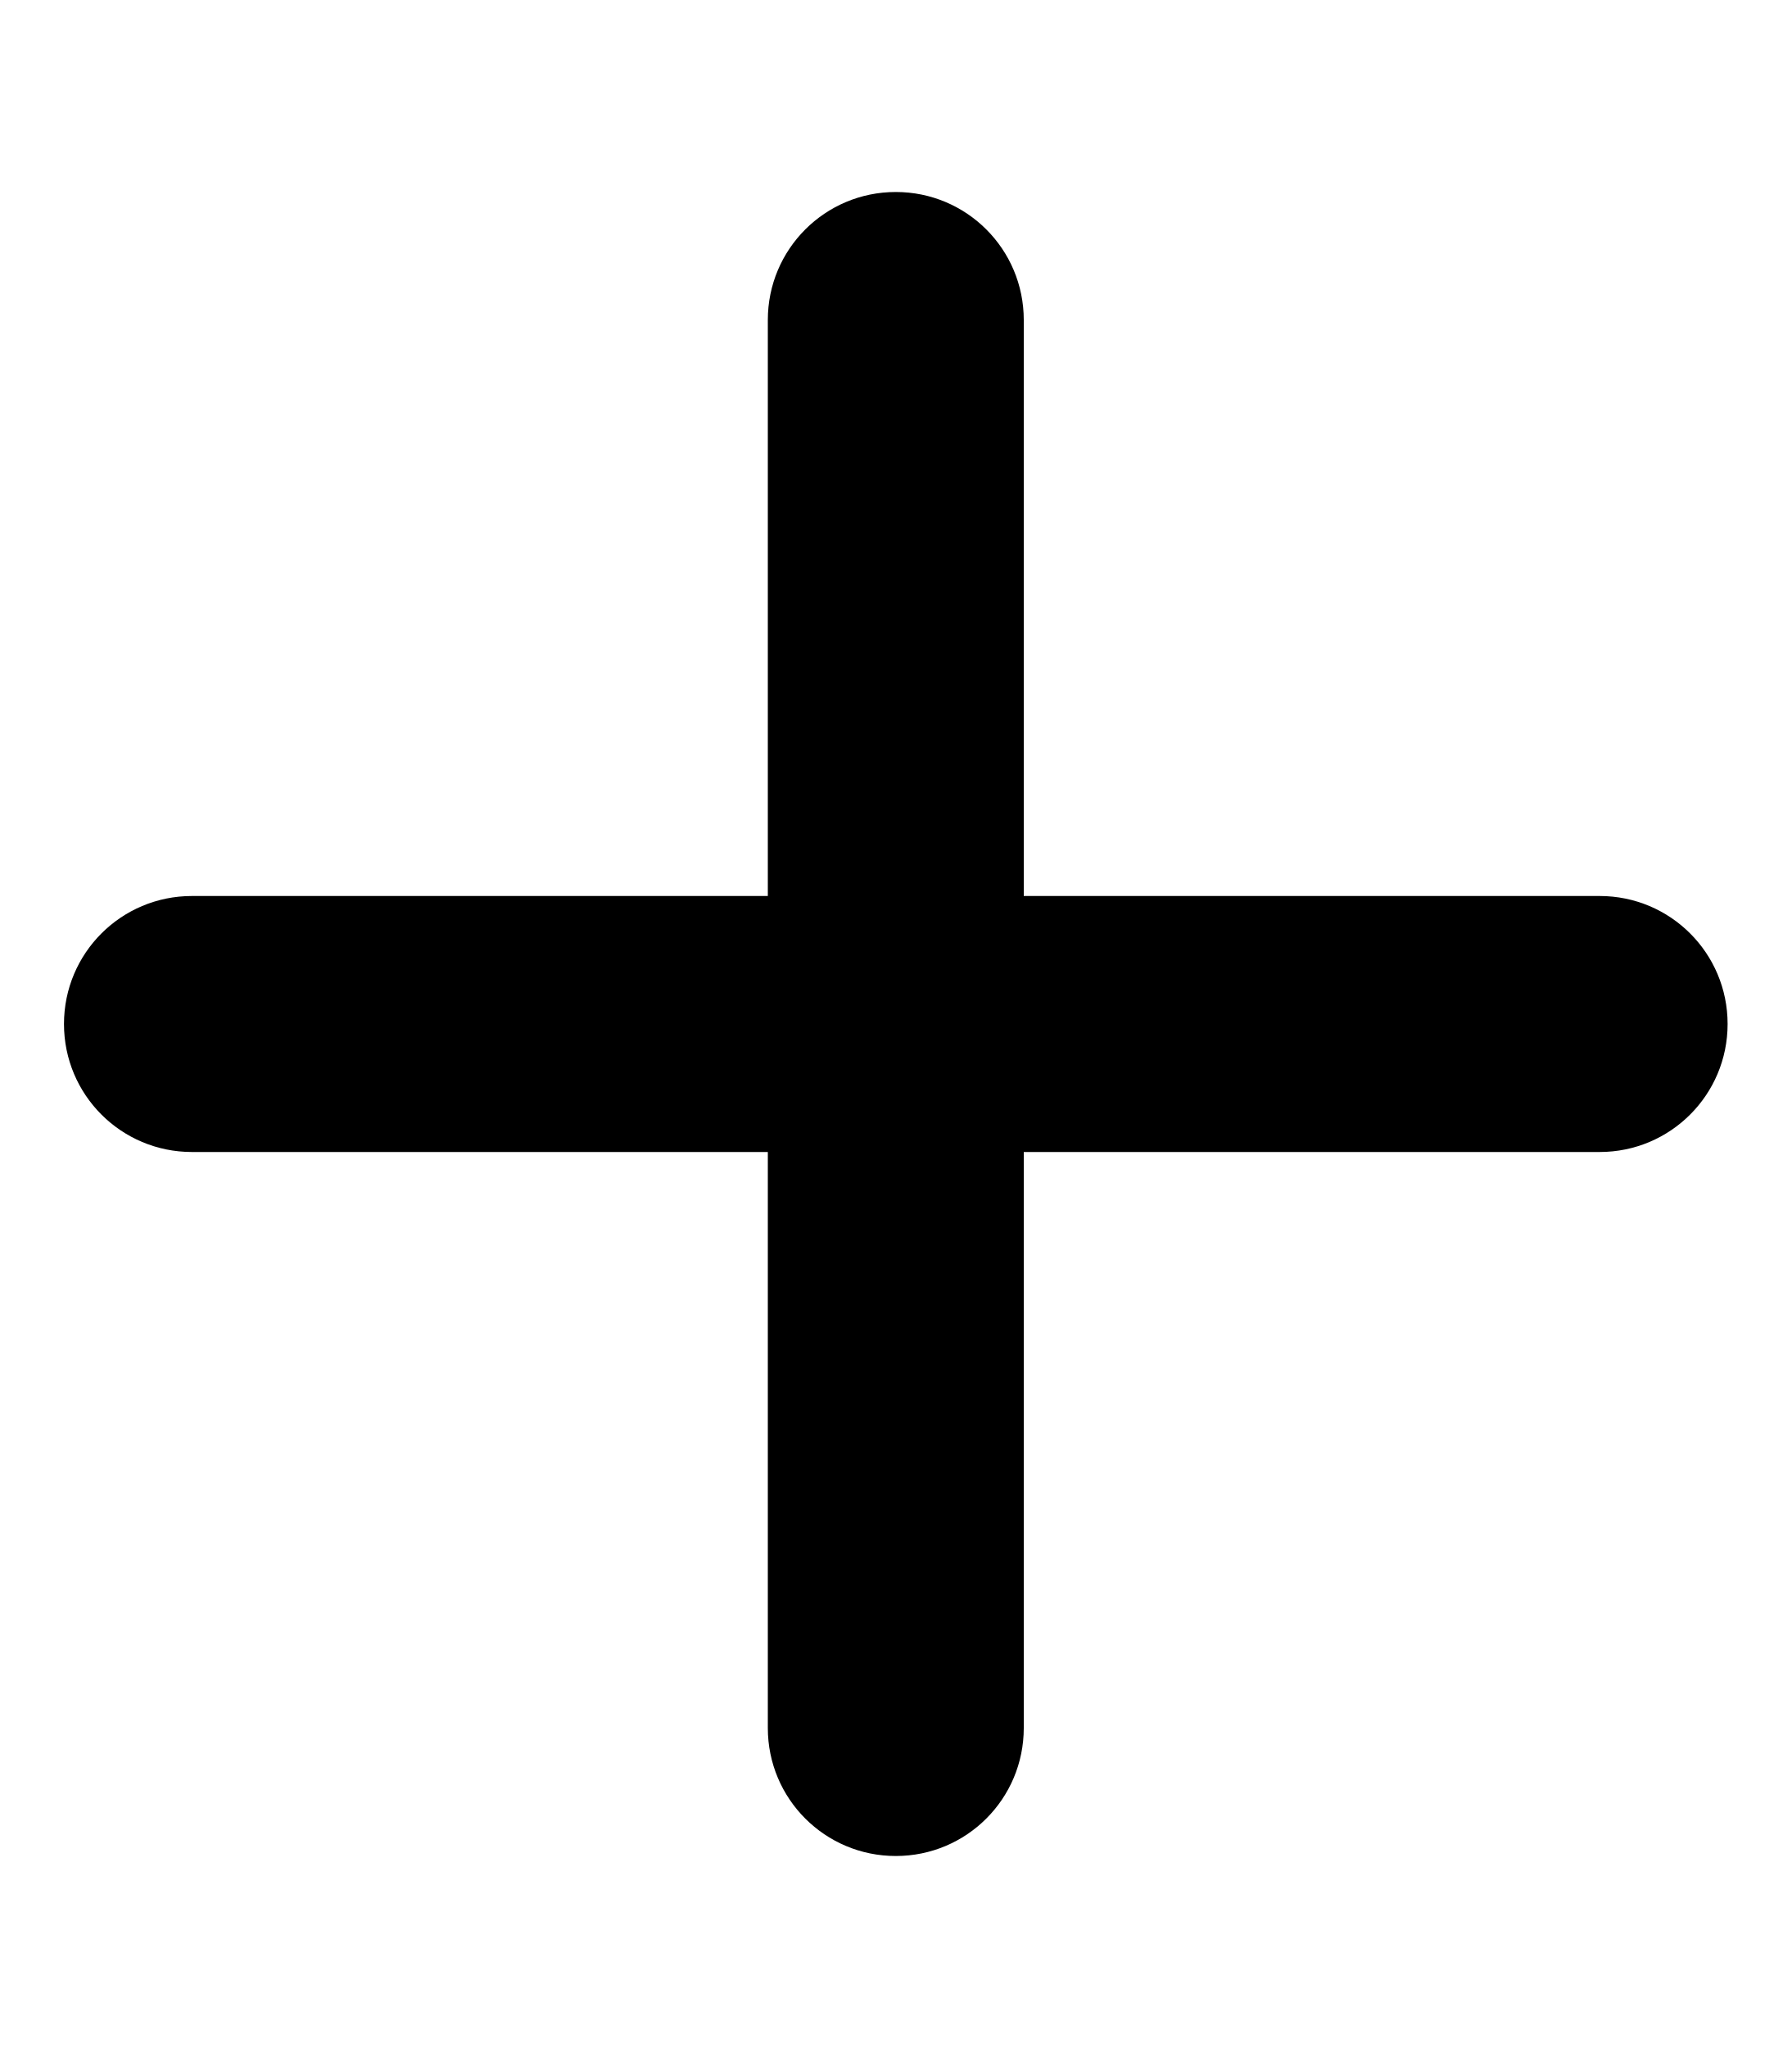
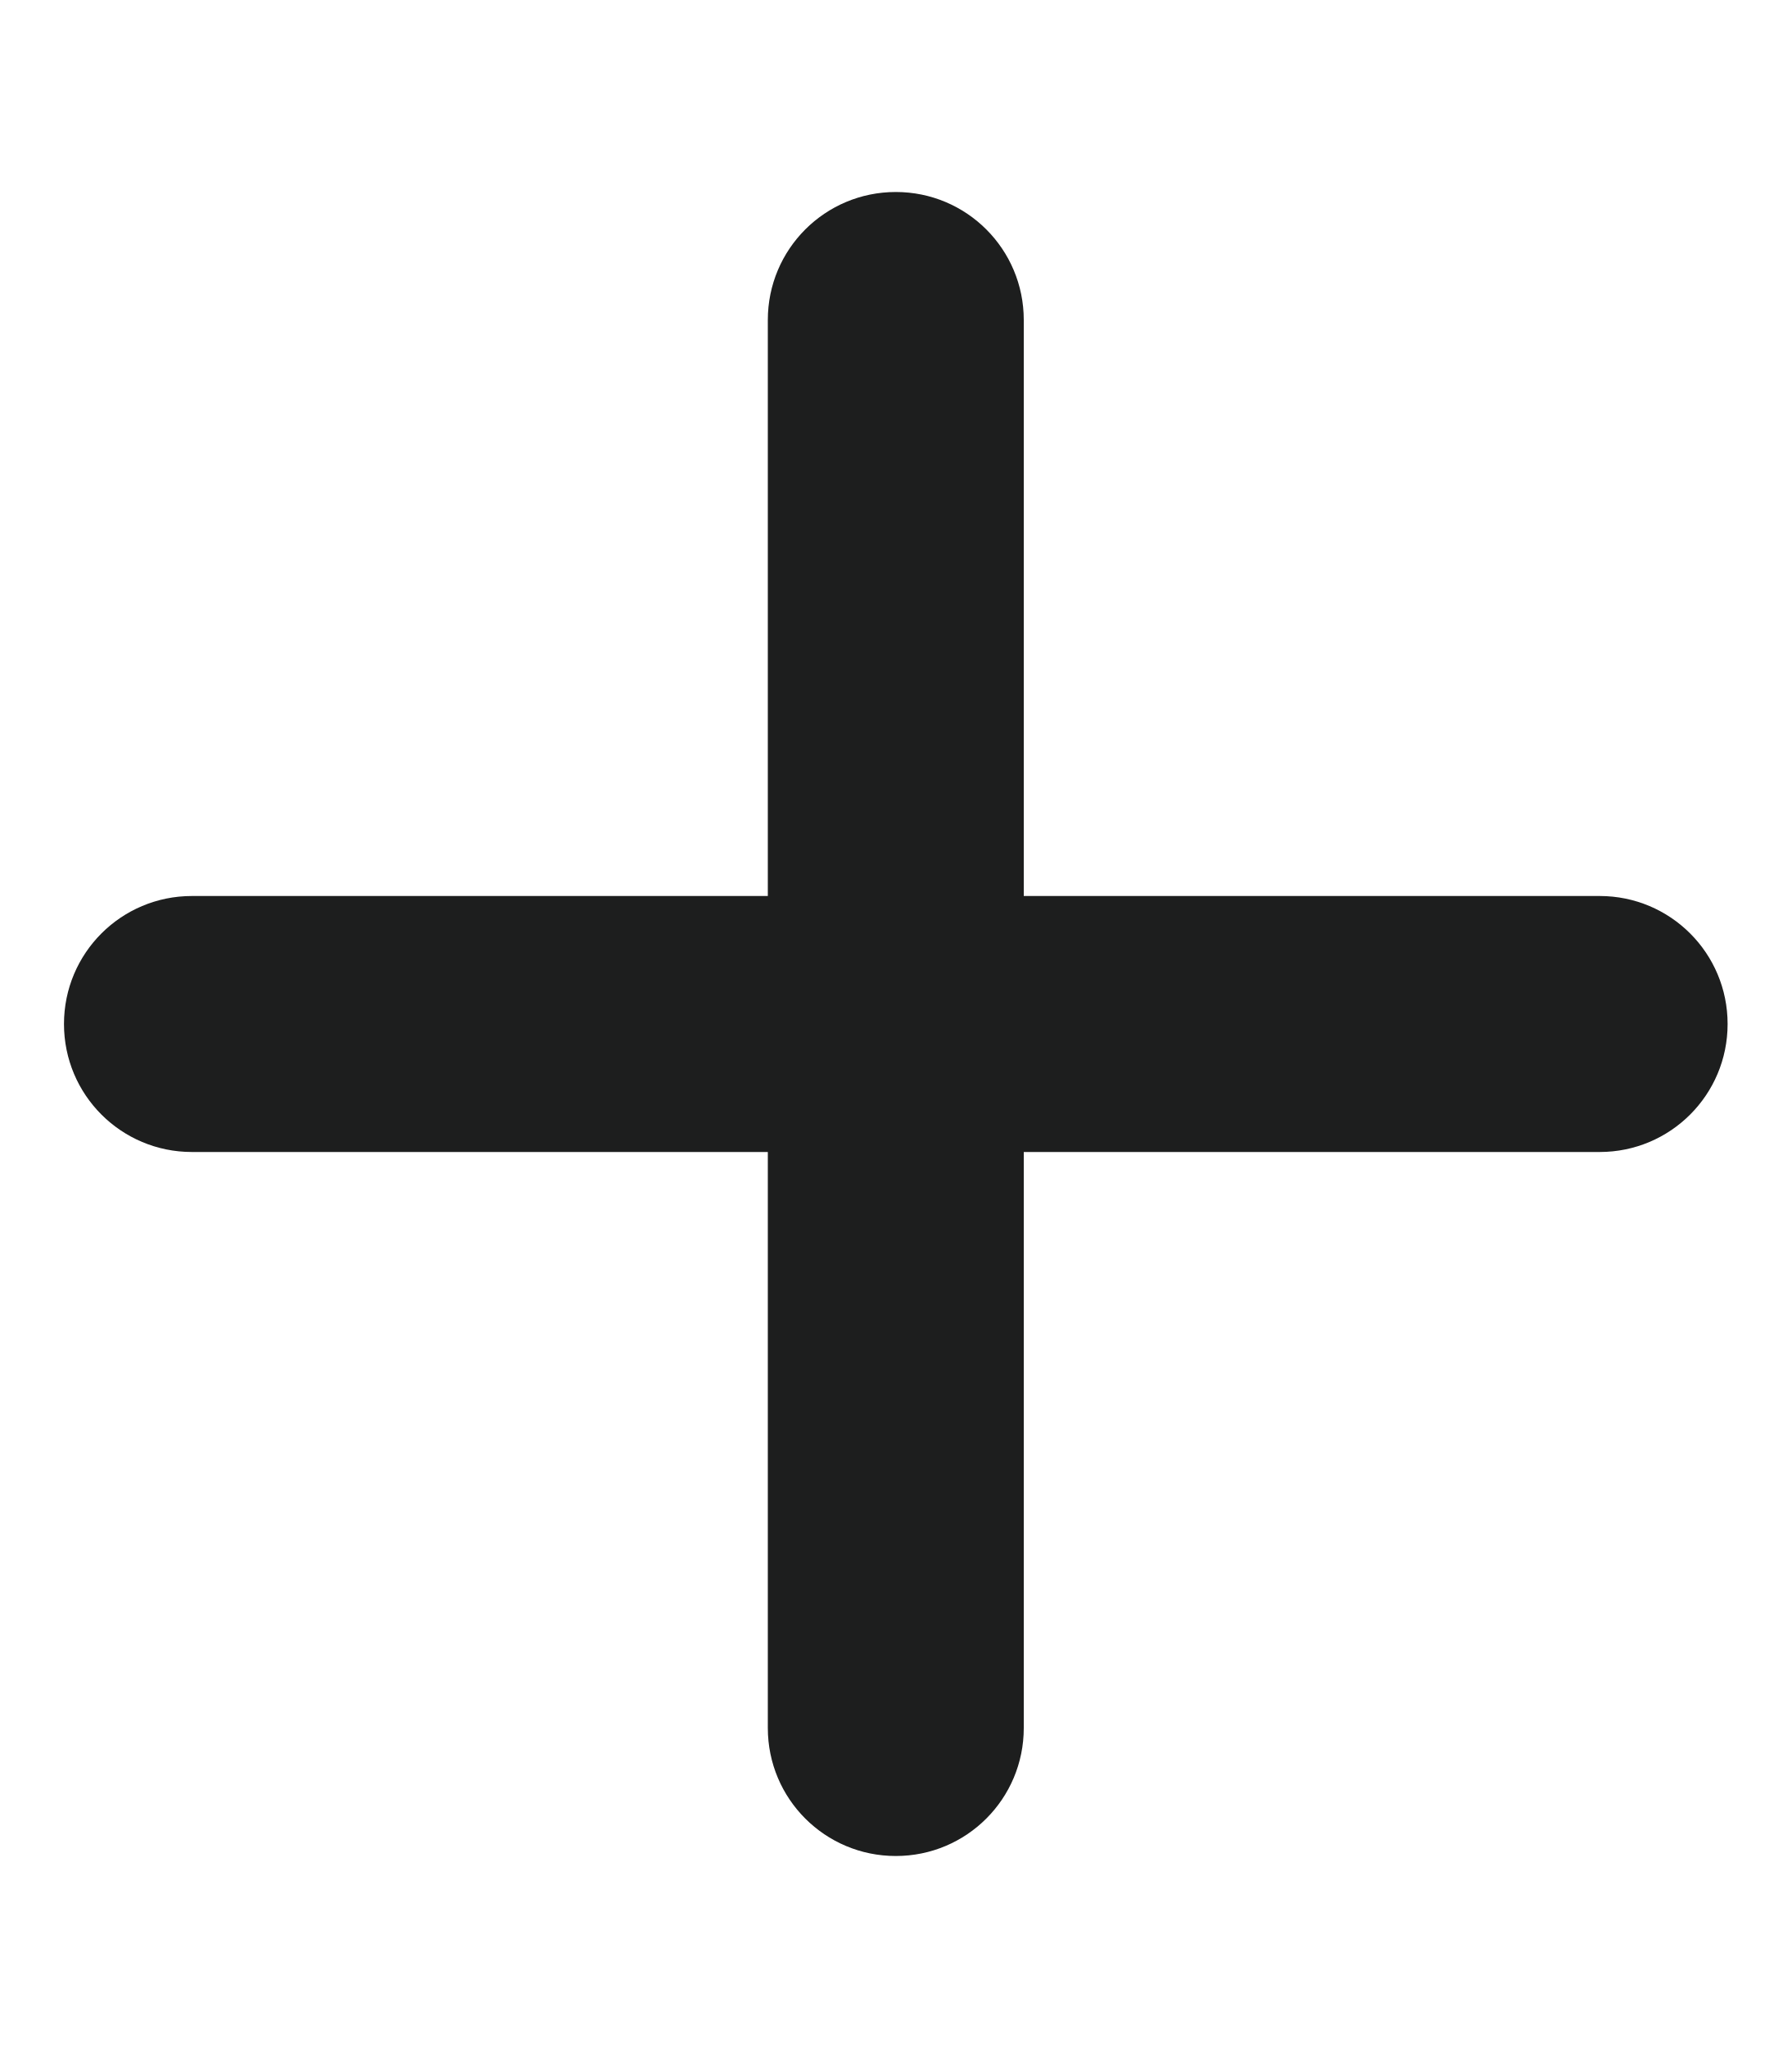
- <svg xmlns="http://www.w3.org/2000/svg" viewBox="0 0 448 512" fill="currentColor">
+ <svg xmlns="http://www.w3.org/2000/svg" viewBox="0 0 448 512" fill="#1d1e1e">
  <path d="M256 80c0-17.7-14.3-32-32-32s-32 14.3-32 32l0 144L48 224c-17.7 0-32 14.3-32 32s14.3 32 32 32l144 0 0 144c0 17.7 14.3 32 32 32s32-14.3 32-32l0-144 144 0c17.7 0 32-14.3 32-32s-14.3-32-32-32l-144 0 0-144z" />
</svg>
